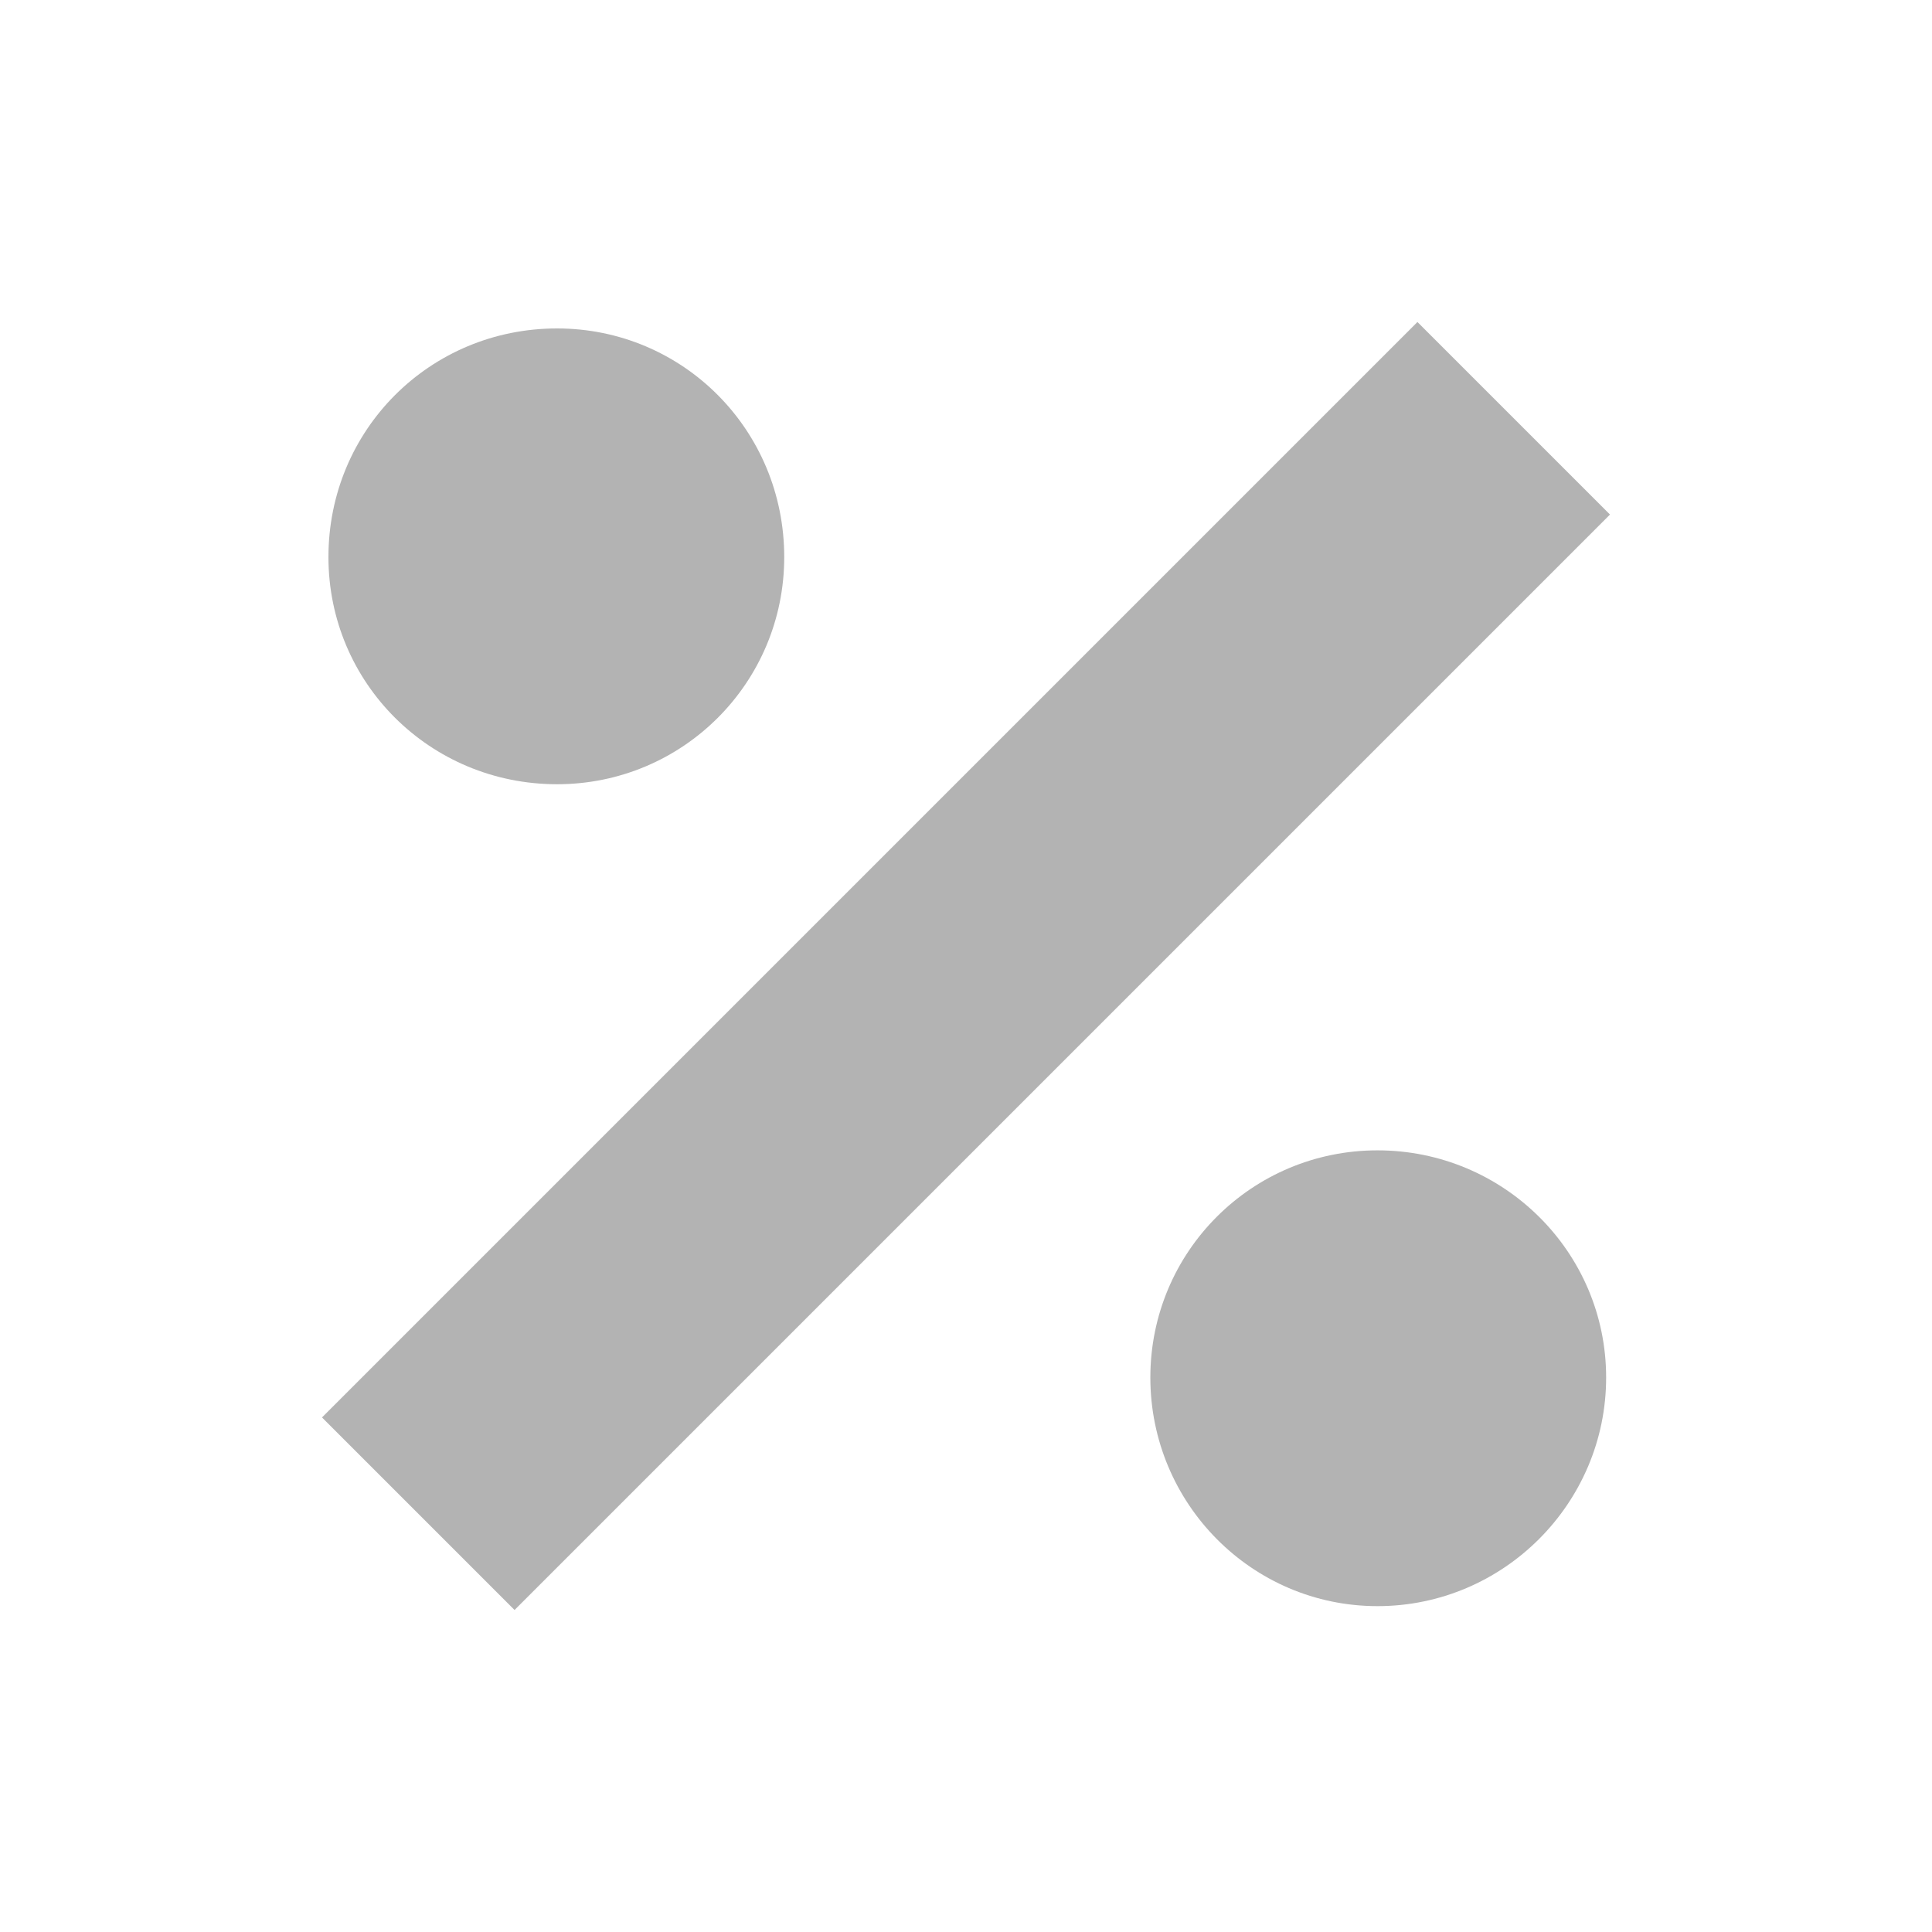
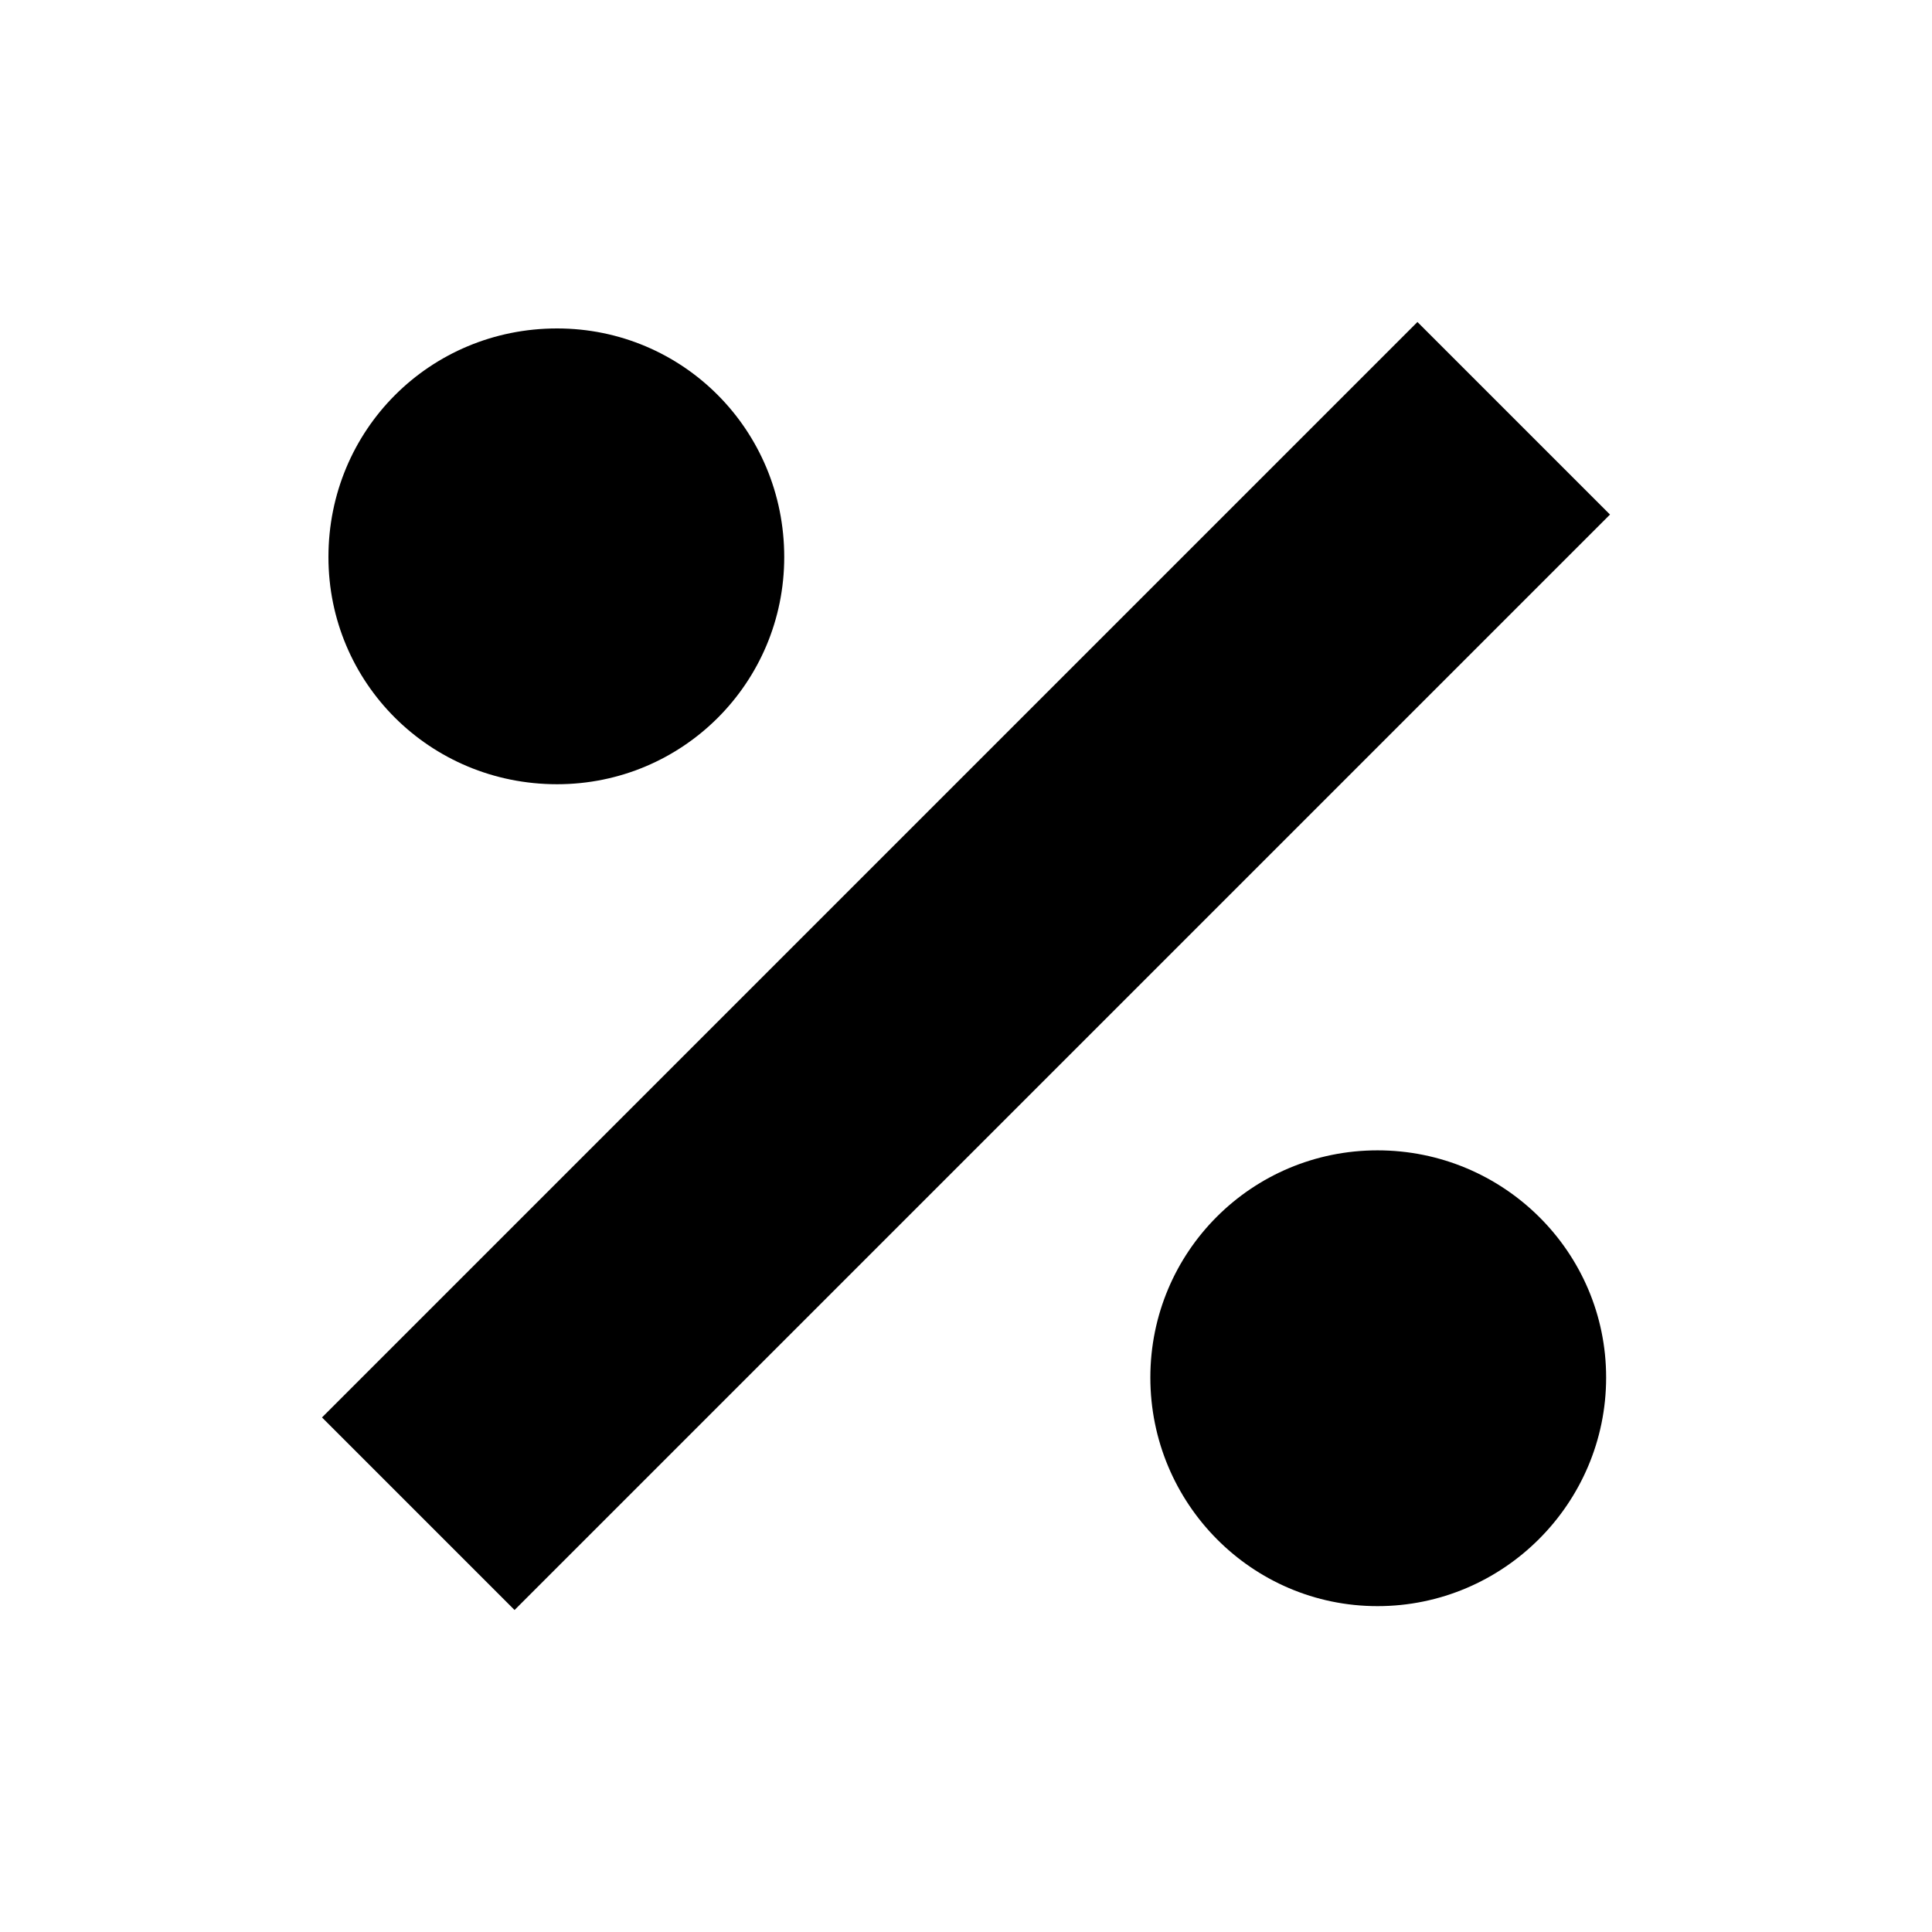
<svg xmlns="http://www.w3.org/2000/svg" width="12" height="12" viewBox="0 0 12 12" fill="none">
-   <g opacity="0.3">
+   <g opacity="1">
    <path d="M9.976 8.556C9.976 9.338 9.338 9.976 8.556 9.976C7.775 9.976 7.145 9.338 7.145 8.556C7.145 7.775 7.775 7.145 8.556 7.145C9.338 7.145 9.976 7.775 9.976 8.556ZM3.196 10L2 8.804L8.804 2L10 3.196L3.196 10ZM2.04 3.46C2.04 2.67 2.67 2.04 3.46 2.04C4.241 2.04 4.871 2.67 4.871 3.46C4.871 4.241 4.241 4.871 3.46 4.871C2.67 4.871 2.04 4.241 2.04 3.46Z" fill="black" />
  </g>
</svg>
